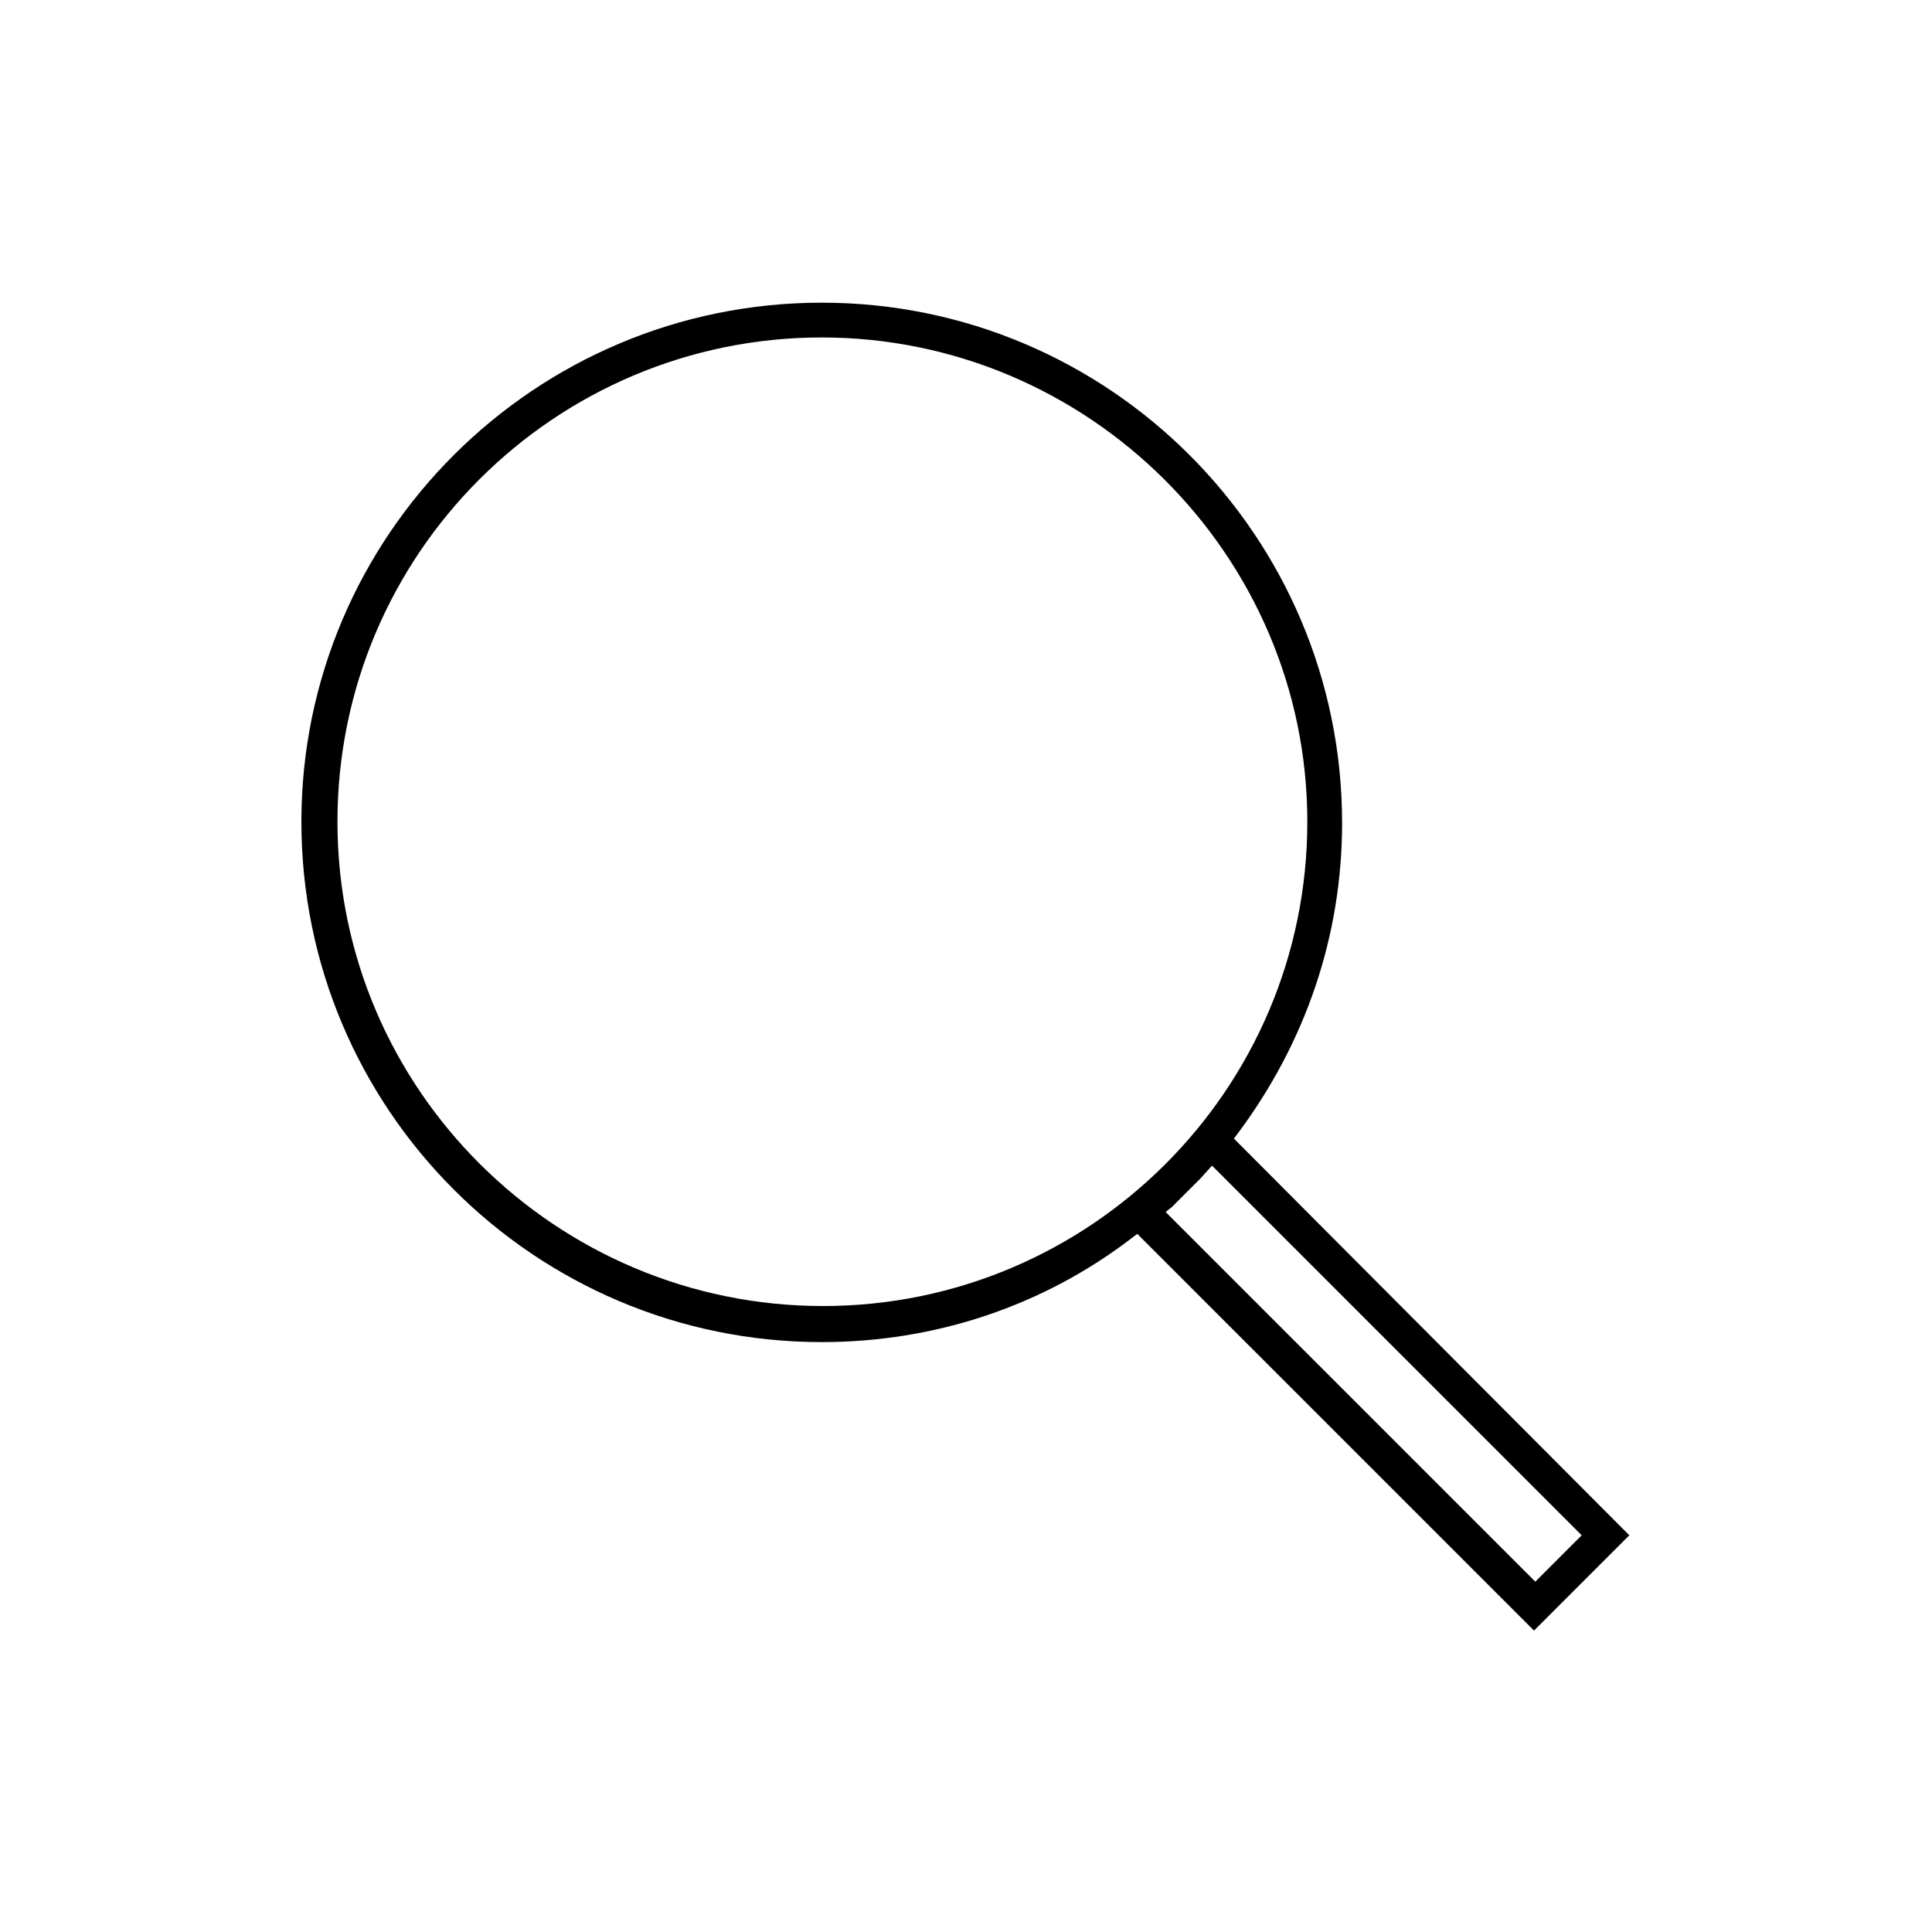
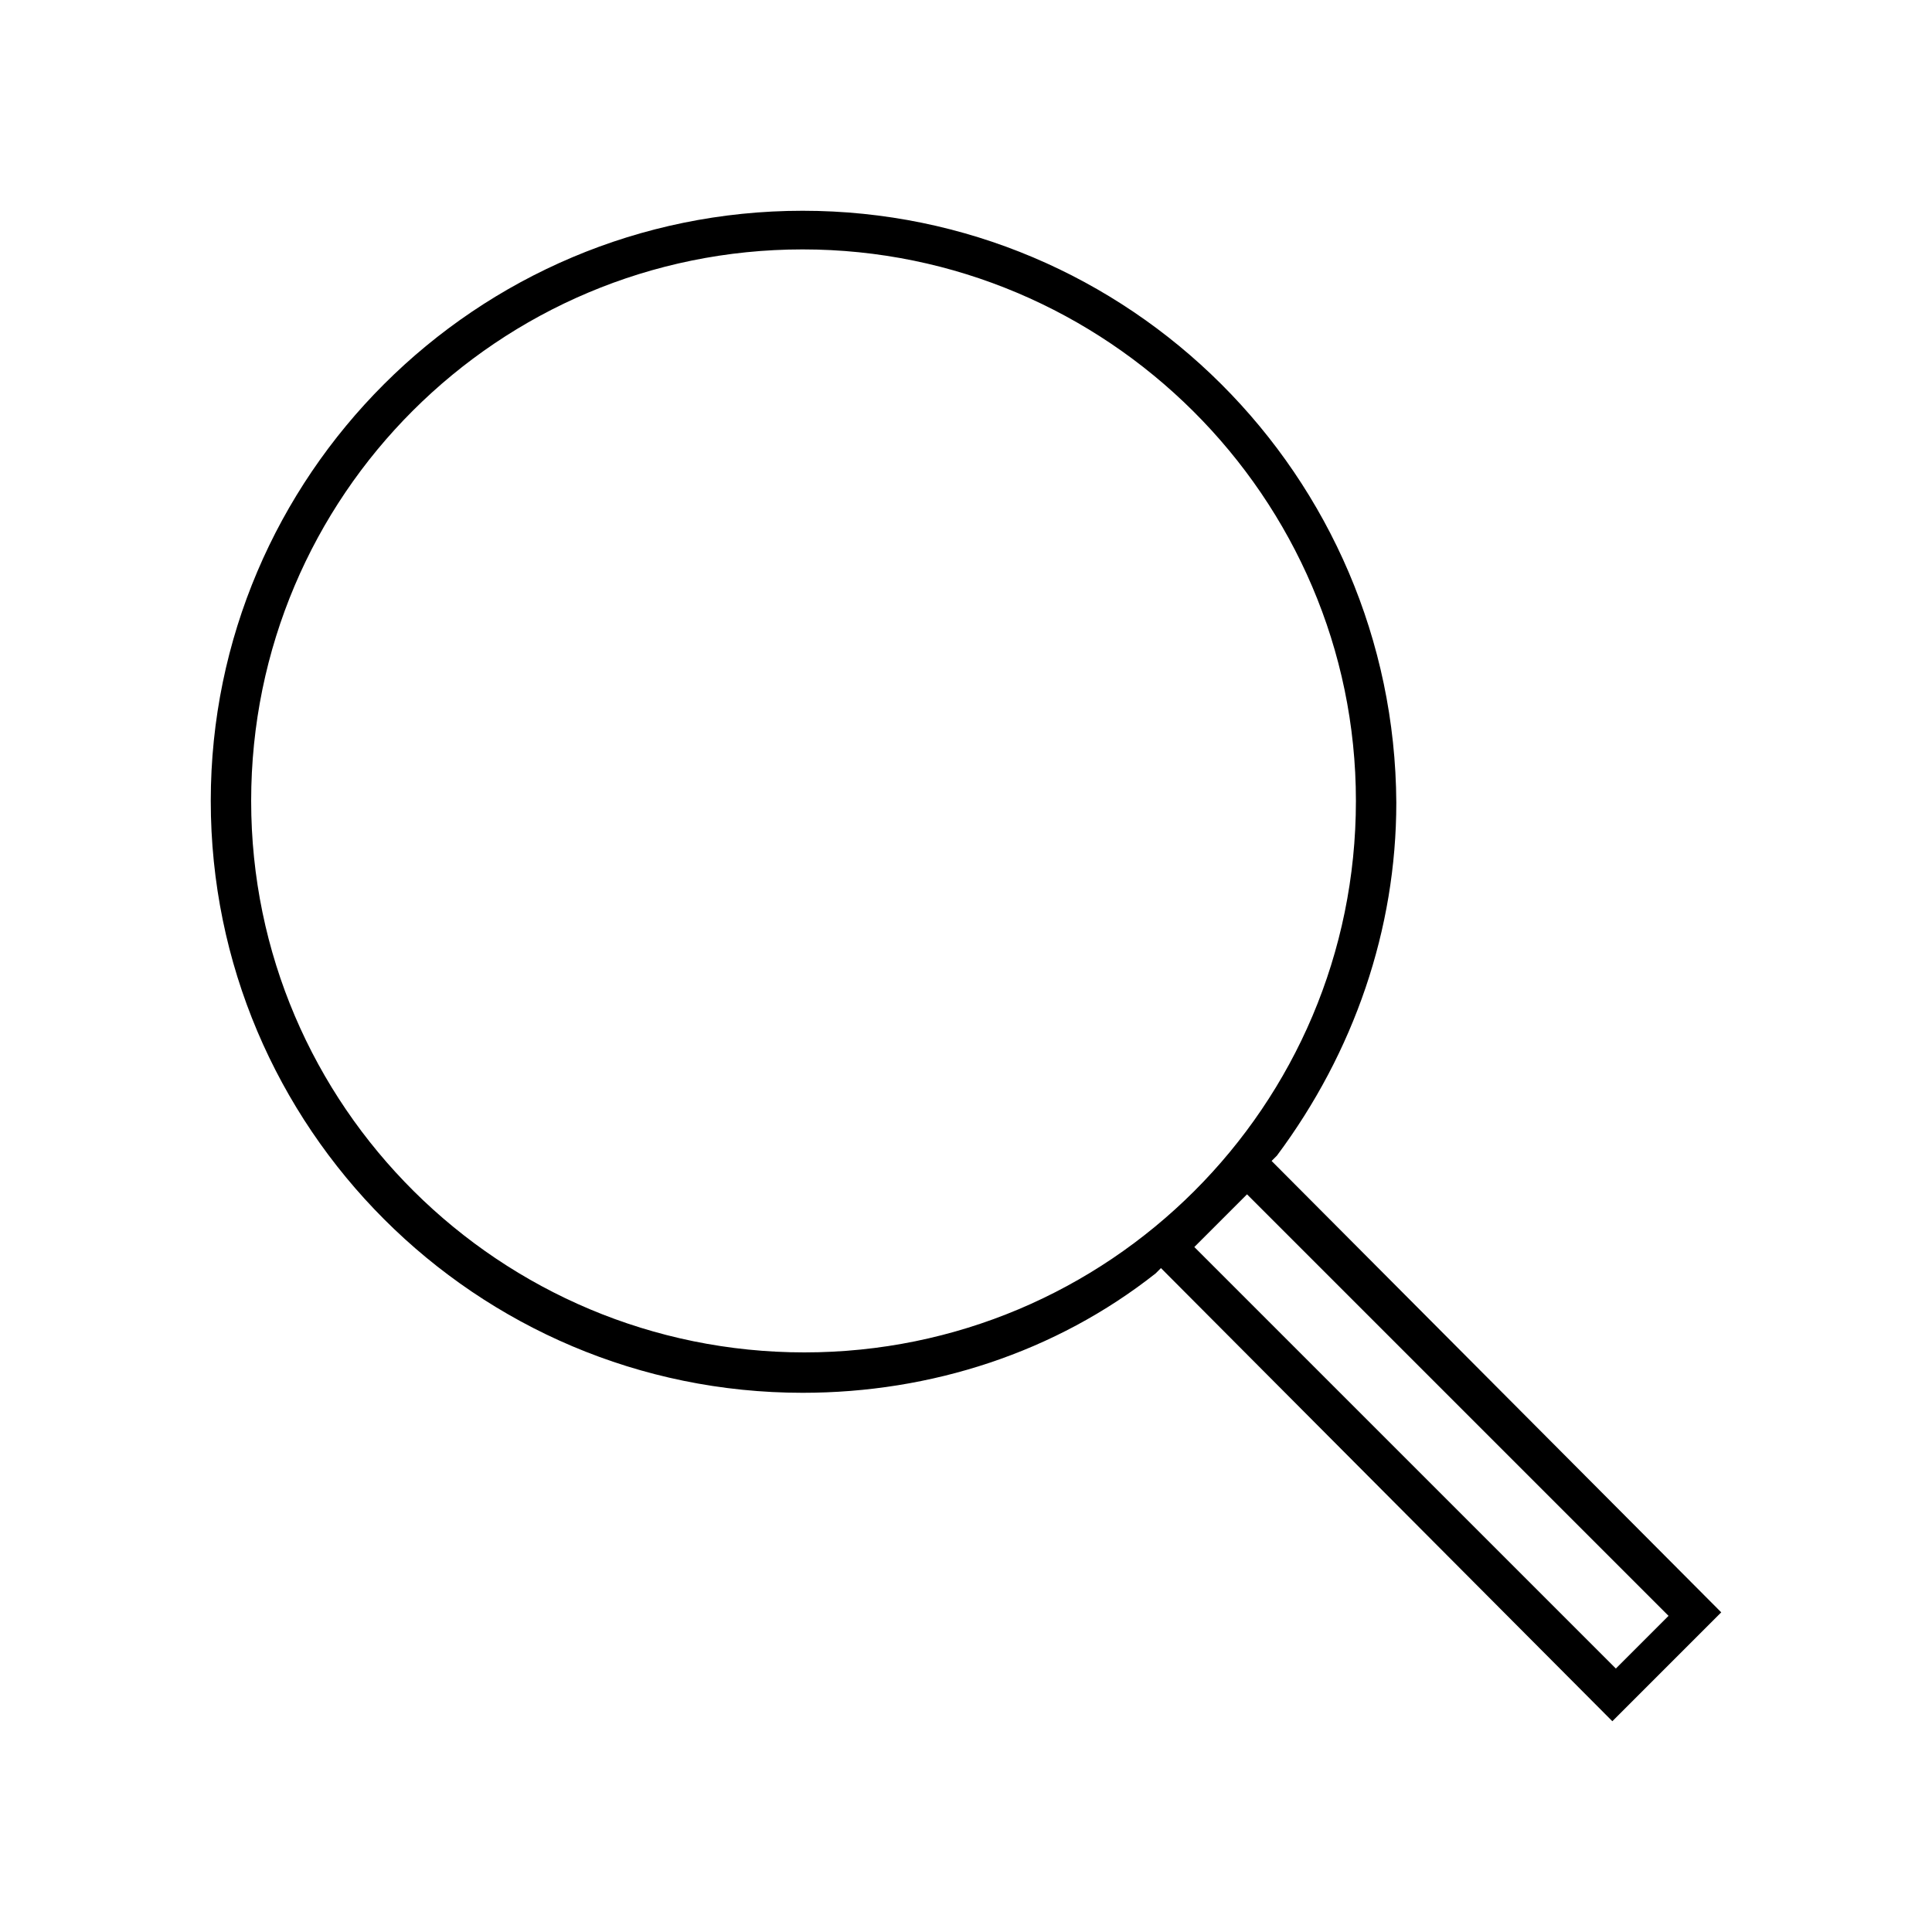
- <svg xmlns="http://www.w3.org/2000/svg" version="1.0" id="Calque_1" x="0px" y="0px" viewBox="0 0 150 150" enable-background="new 0 0 150 150" xml:space="preserve">
+ <svg xmlns="http://www.w3.org/2000/svg" width="110" height="110" x="0px" y="0px" viewBox="0 0 110 110" style="enable-background:new 0 0 110 110;" xml:space="preserve">
  <g>
-     <path d="M95.8,88.4l0.3-0.4c5.3-7.1,8.1-15.4,8.1-24.1c0-22.3-18.1-40.4-40.4-40.4S23.4,41.6,23.4,63.8c0,22.3,18.1,40.4,40.4,40.4   c8.8,0,17.2-2.8,24.1-8.1l0.4-0.3l30.8,30.8l7.4-7.4L95.8,88.4z M91,93.7l2.2-2.2l0.9-1l28.7,28.7l-3.6,3.6L90.5,94.1L91,93.7z    M101.5,63.8c0,20.8-16.9,37.6-37.6,37.6S26.2,84.6,26.2,63.8s16.9-37.6,37.6-37.6S101.5,43.1,101.5,63.8z" />
+     <path d="M72.4,66.1l0.3-0.3c4.4-5.9,6.8-12.9,6.8-20.1C79.4,27.1,64.3,12,45.7,12S12,27.1,12,45.6c0,18.6,15.1,33.7,33.7,33.7   c7.3,0,14.4-2.3,20.1-6.8l0.3-0.3L91.8,98l6.2-6.2L72.4,66.1z M68.4,70.6l1.8-1.8l0.8-0.8l24,24l-3,3l-24-24L68.4,70.6z M77.2,45.6   C77.2,63,63.1,77,45.8,77S14.3,63,14.3,45.6s14.1-31.4,31.4-31.4S77.2,28.3,77.2,45.6z" />
  </g>
</svg>
